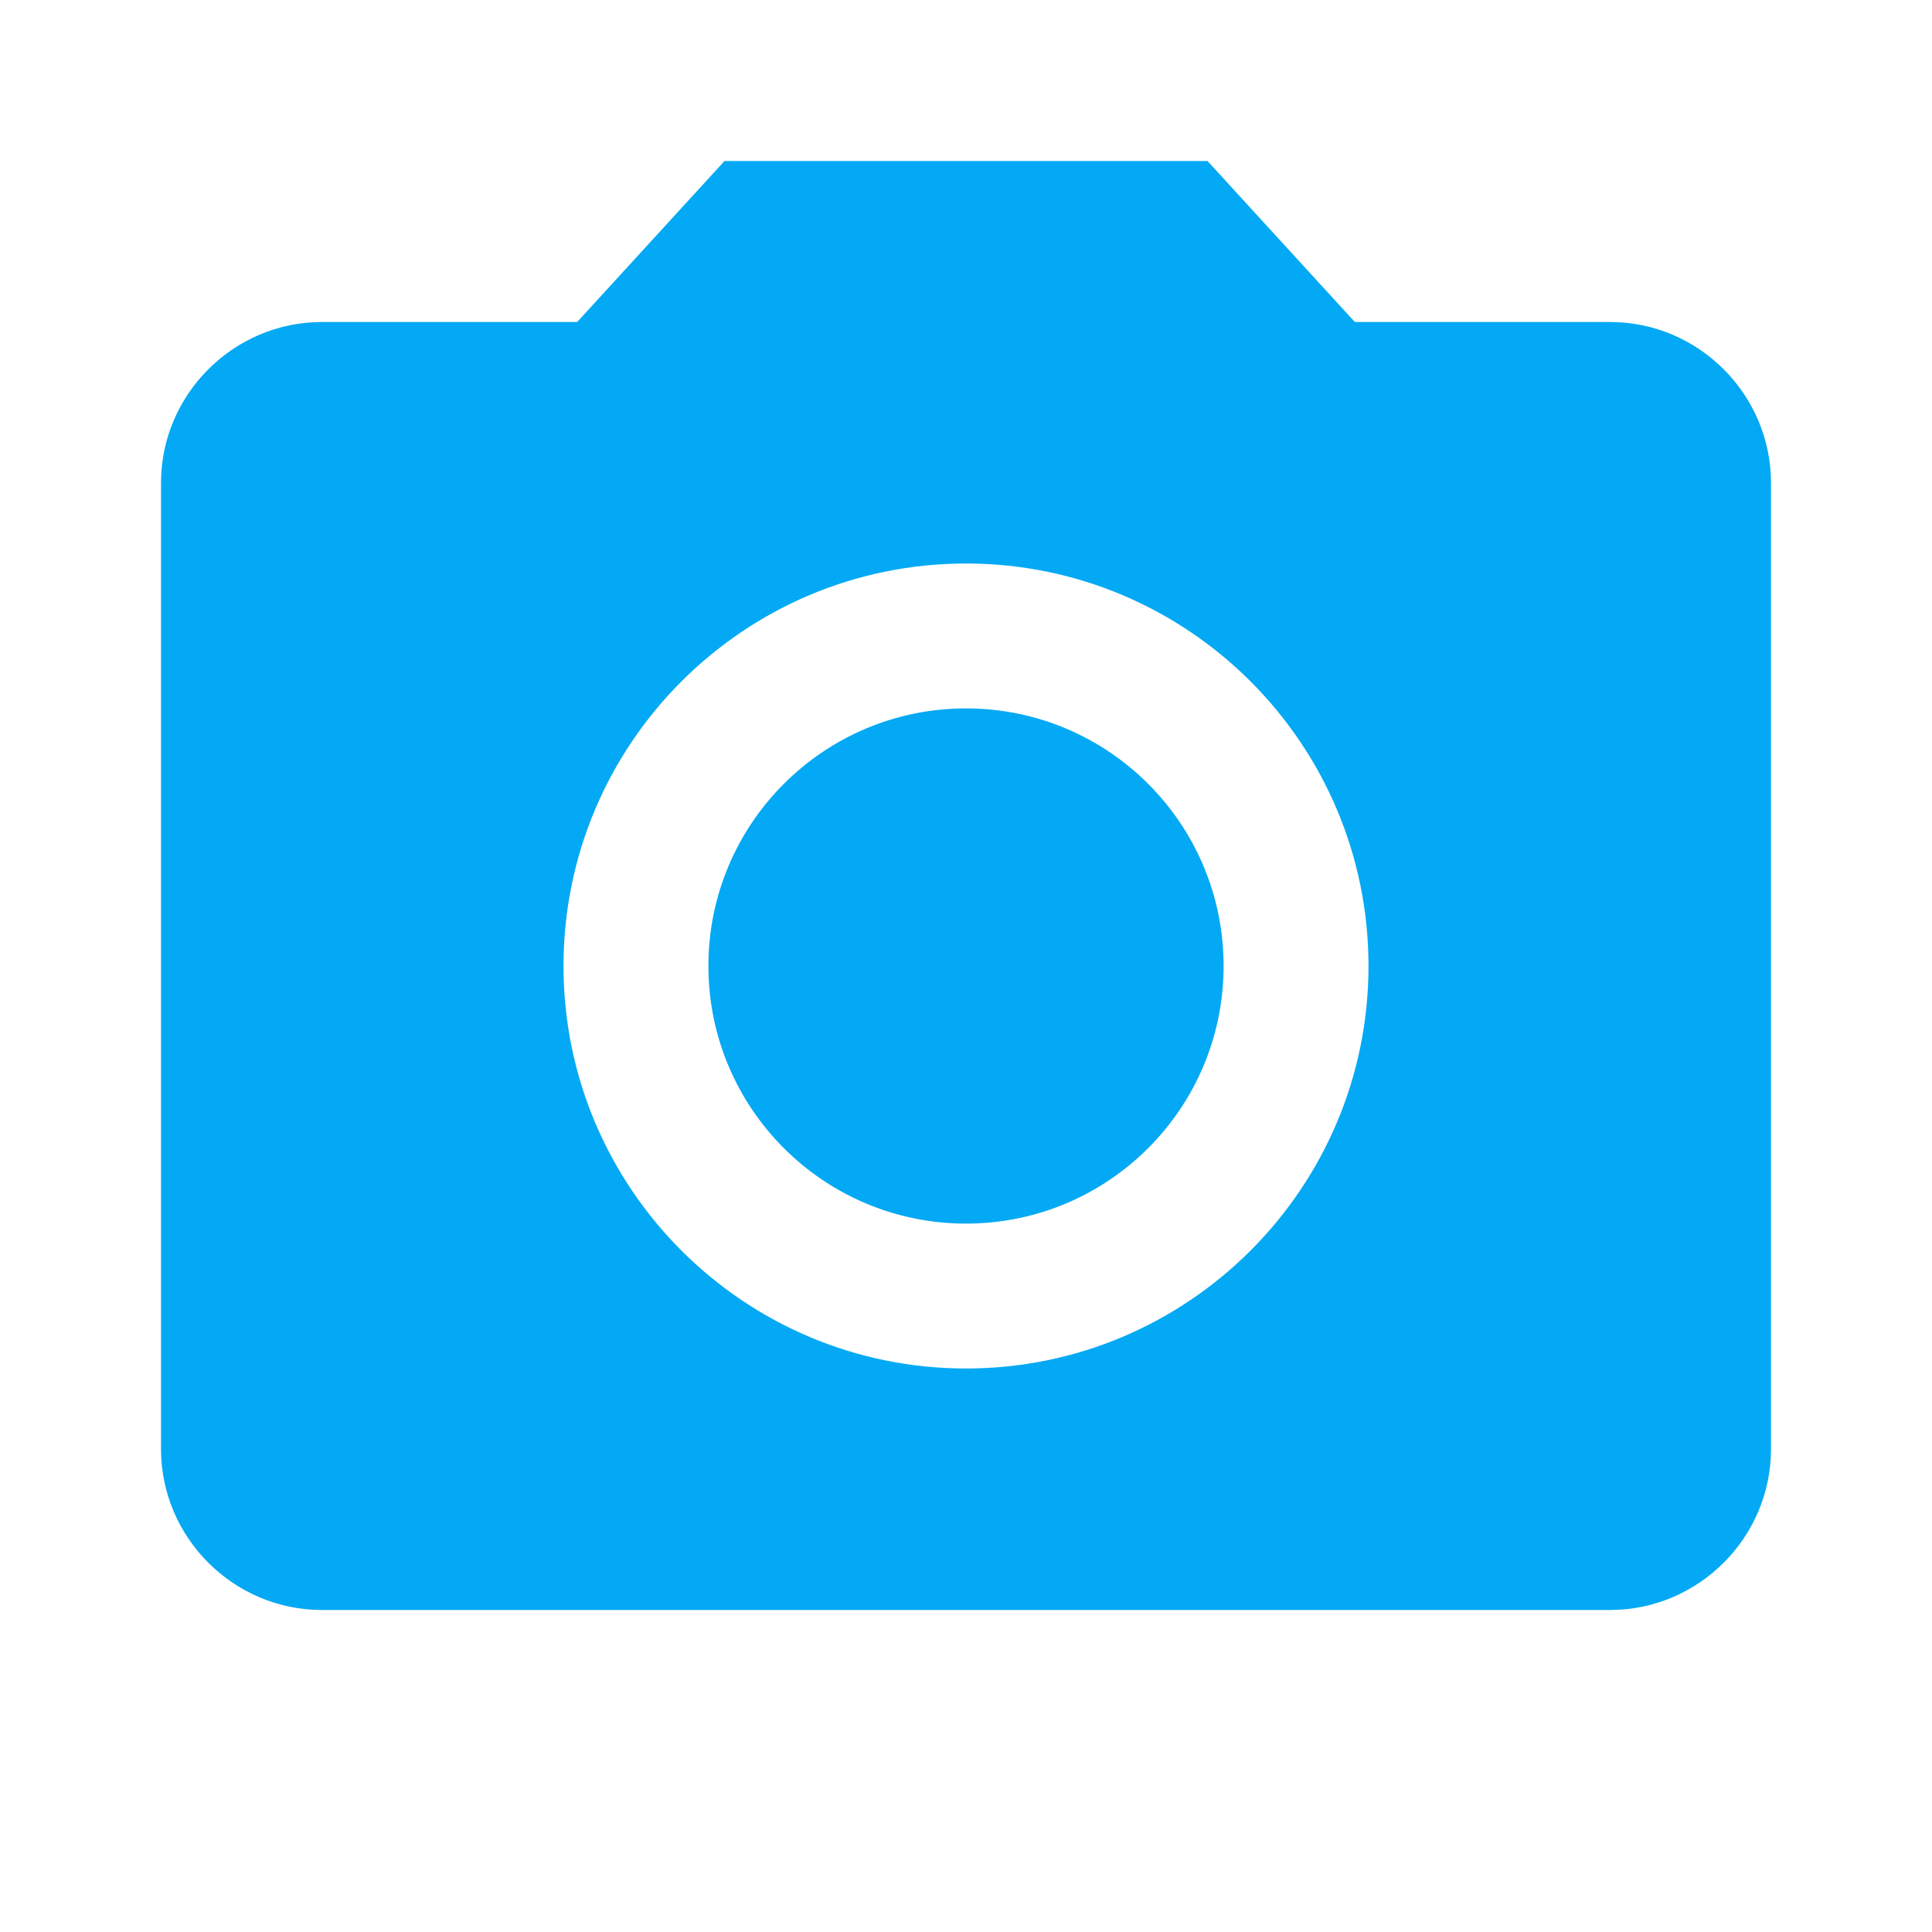
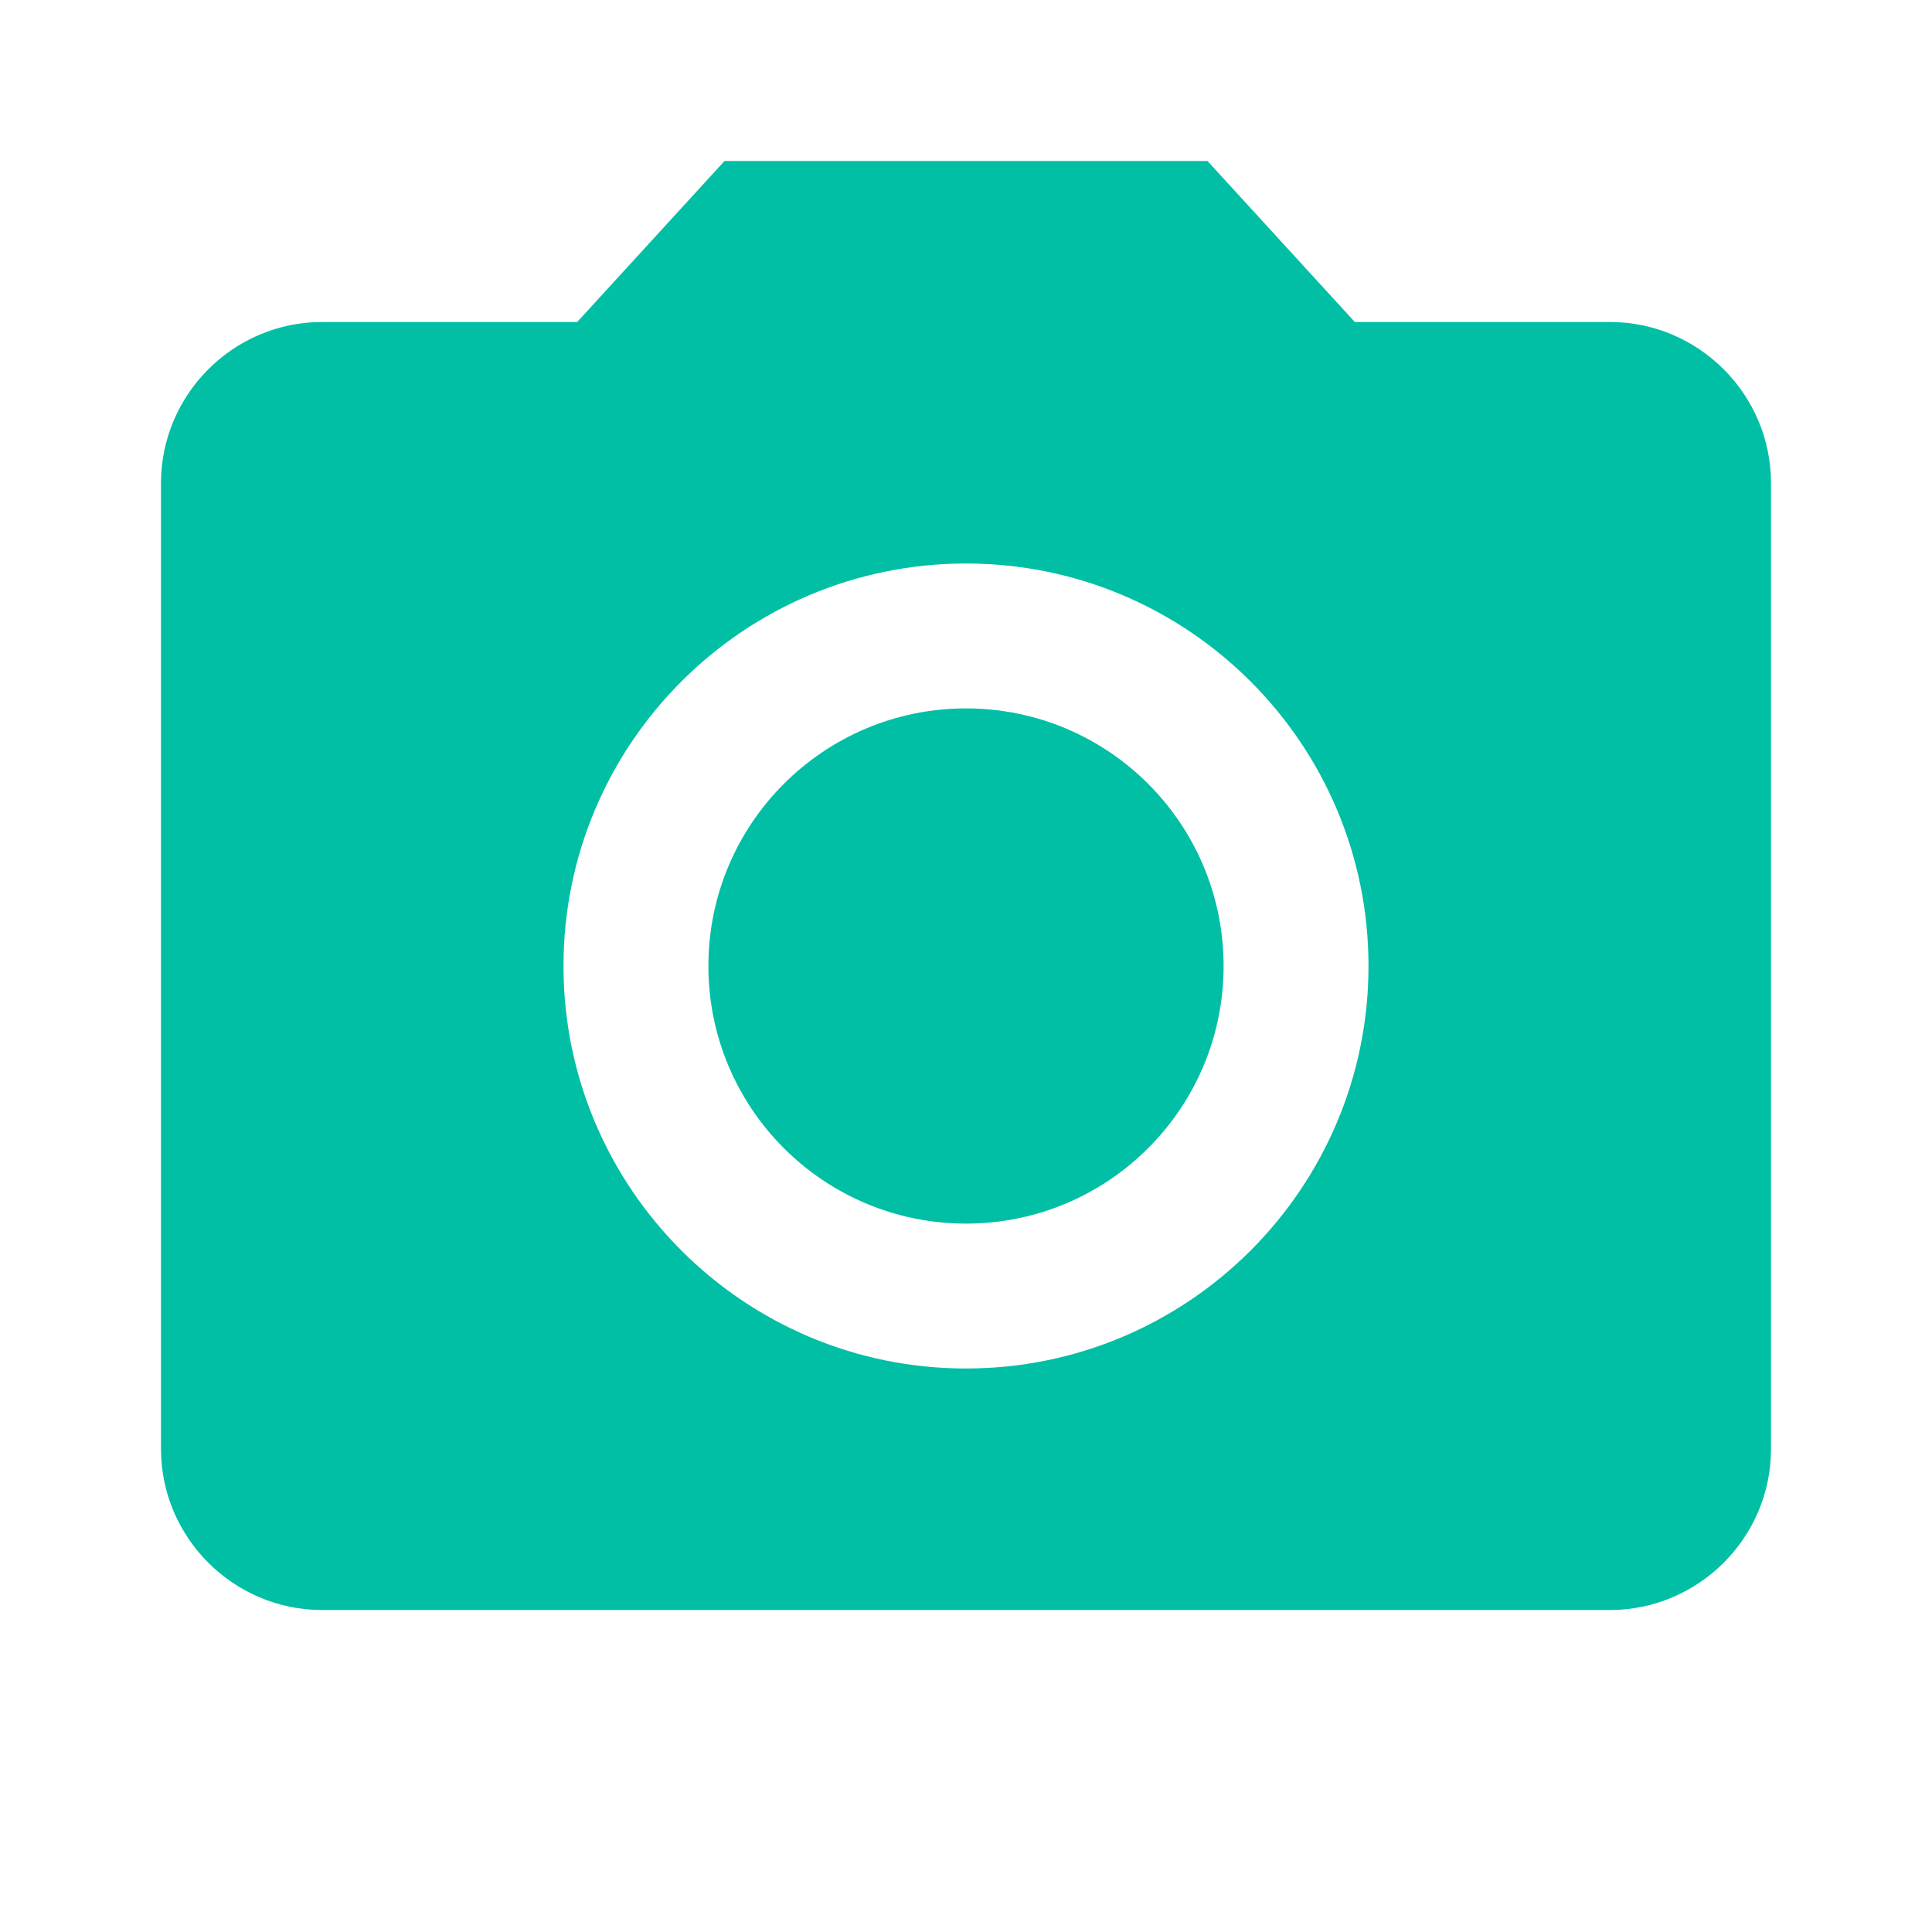
- <svg xmlns="http://www.w3.org/2000/svg" fill="#03a9f4" height="48" viewBox="0 0 24 24" width="48">
+ <svg xmlns="http://www.w3.org/2000/svg" fill="#00bfa5" height="48" viewBox="0 0 24 24" width="48">
  <circle cx="12" cy="12" r="3.2" />
  <path d="M9 2L7.17 4H4c-1.1 0-2 .9-2 2v12c0 1.1.9 2 2 2h16c1.1 0 2-.9 2-2V6c0-1.1-.9-2-2-2h-3.17L15 2H9zm3 15c-2.76 0-5-2.24-5-5s2.24-5 5-5 5 2.24 5 5-2.24 5-5 5z" />
  <path d="M0 0h24v24H0z" fill="none" />
</svg>
